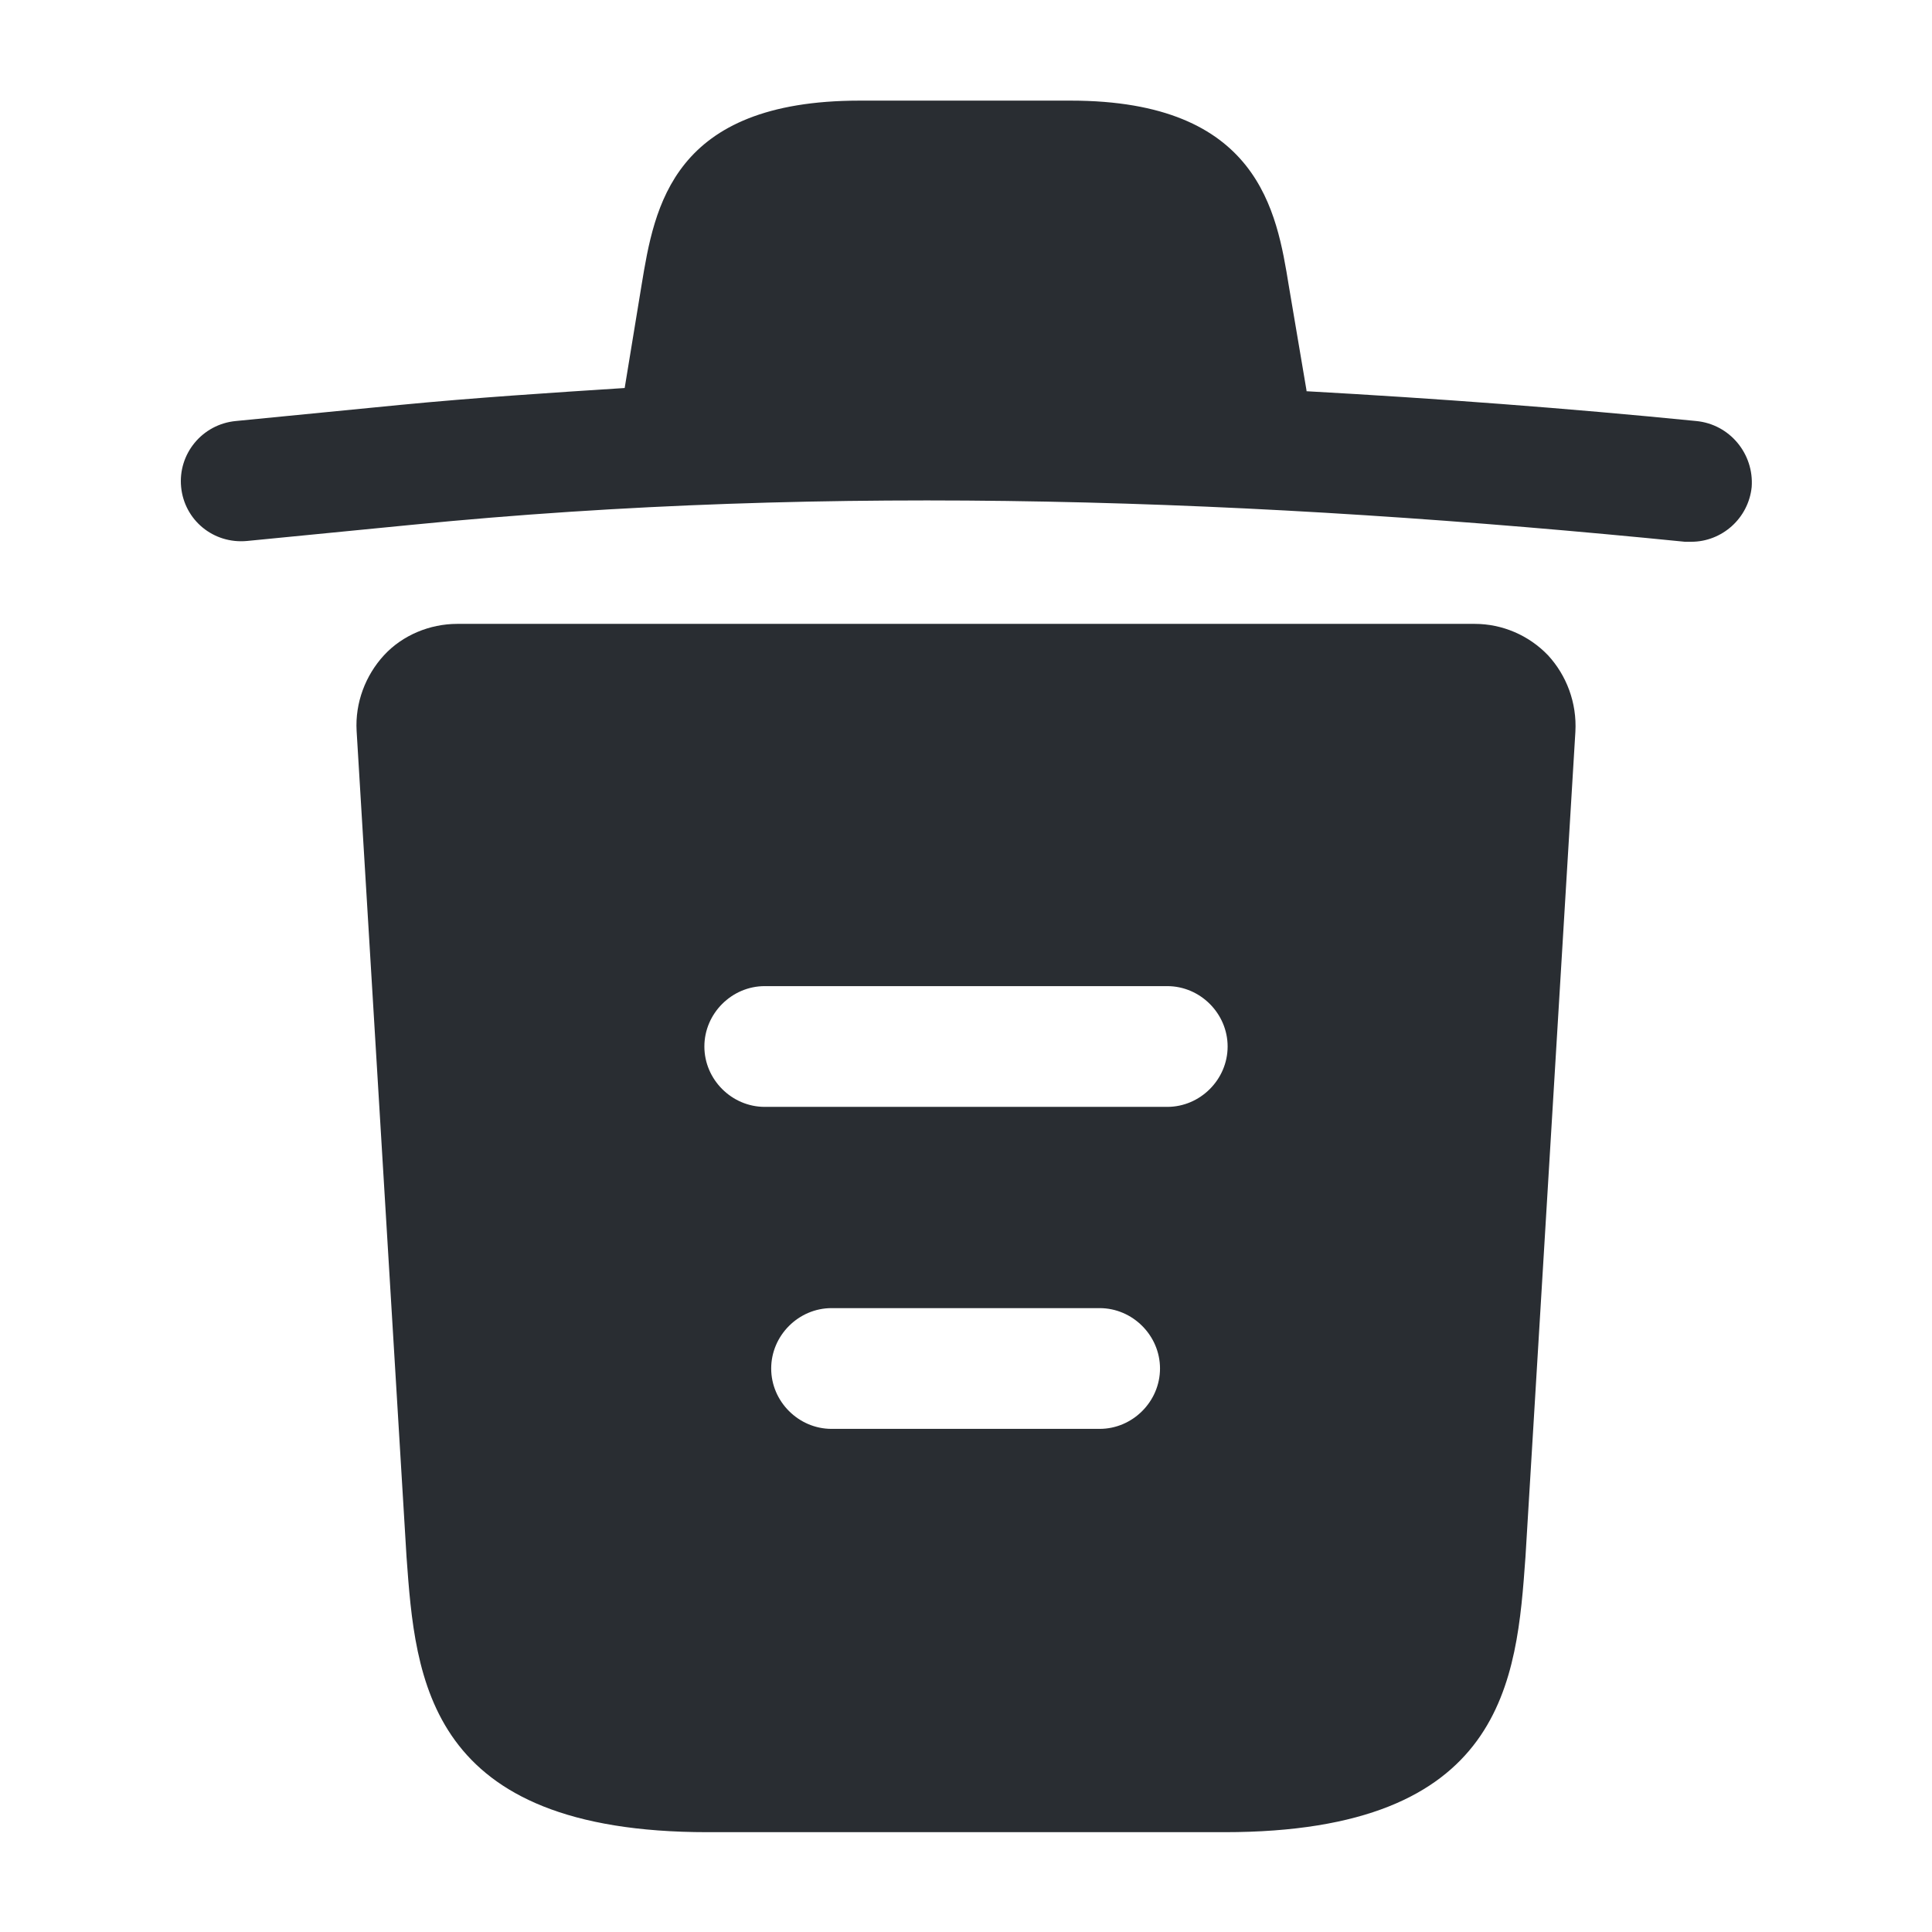
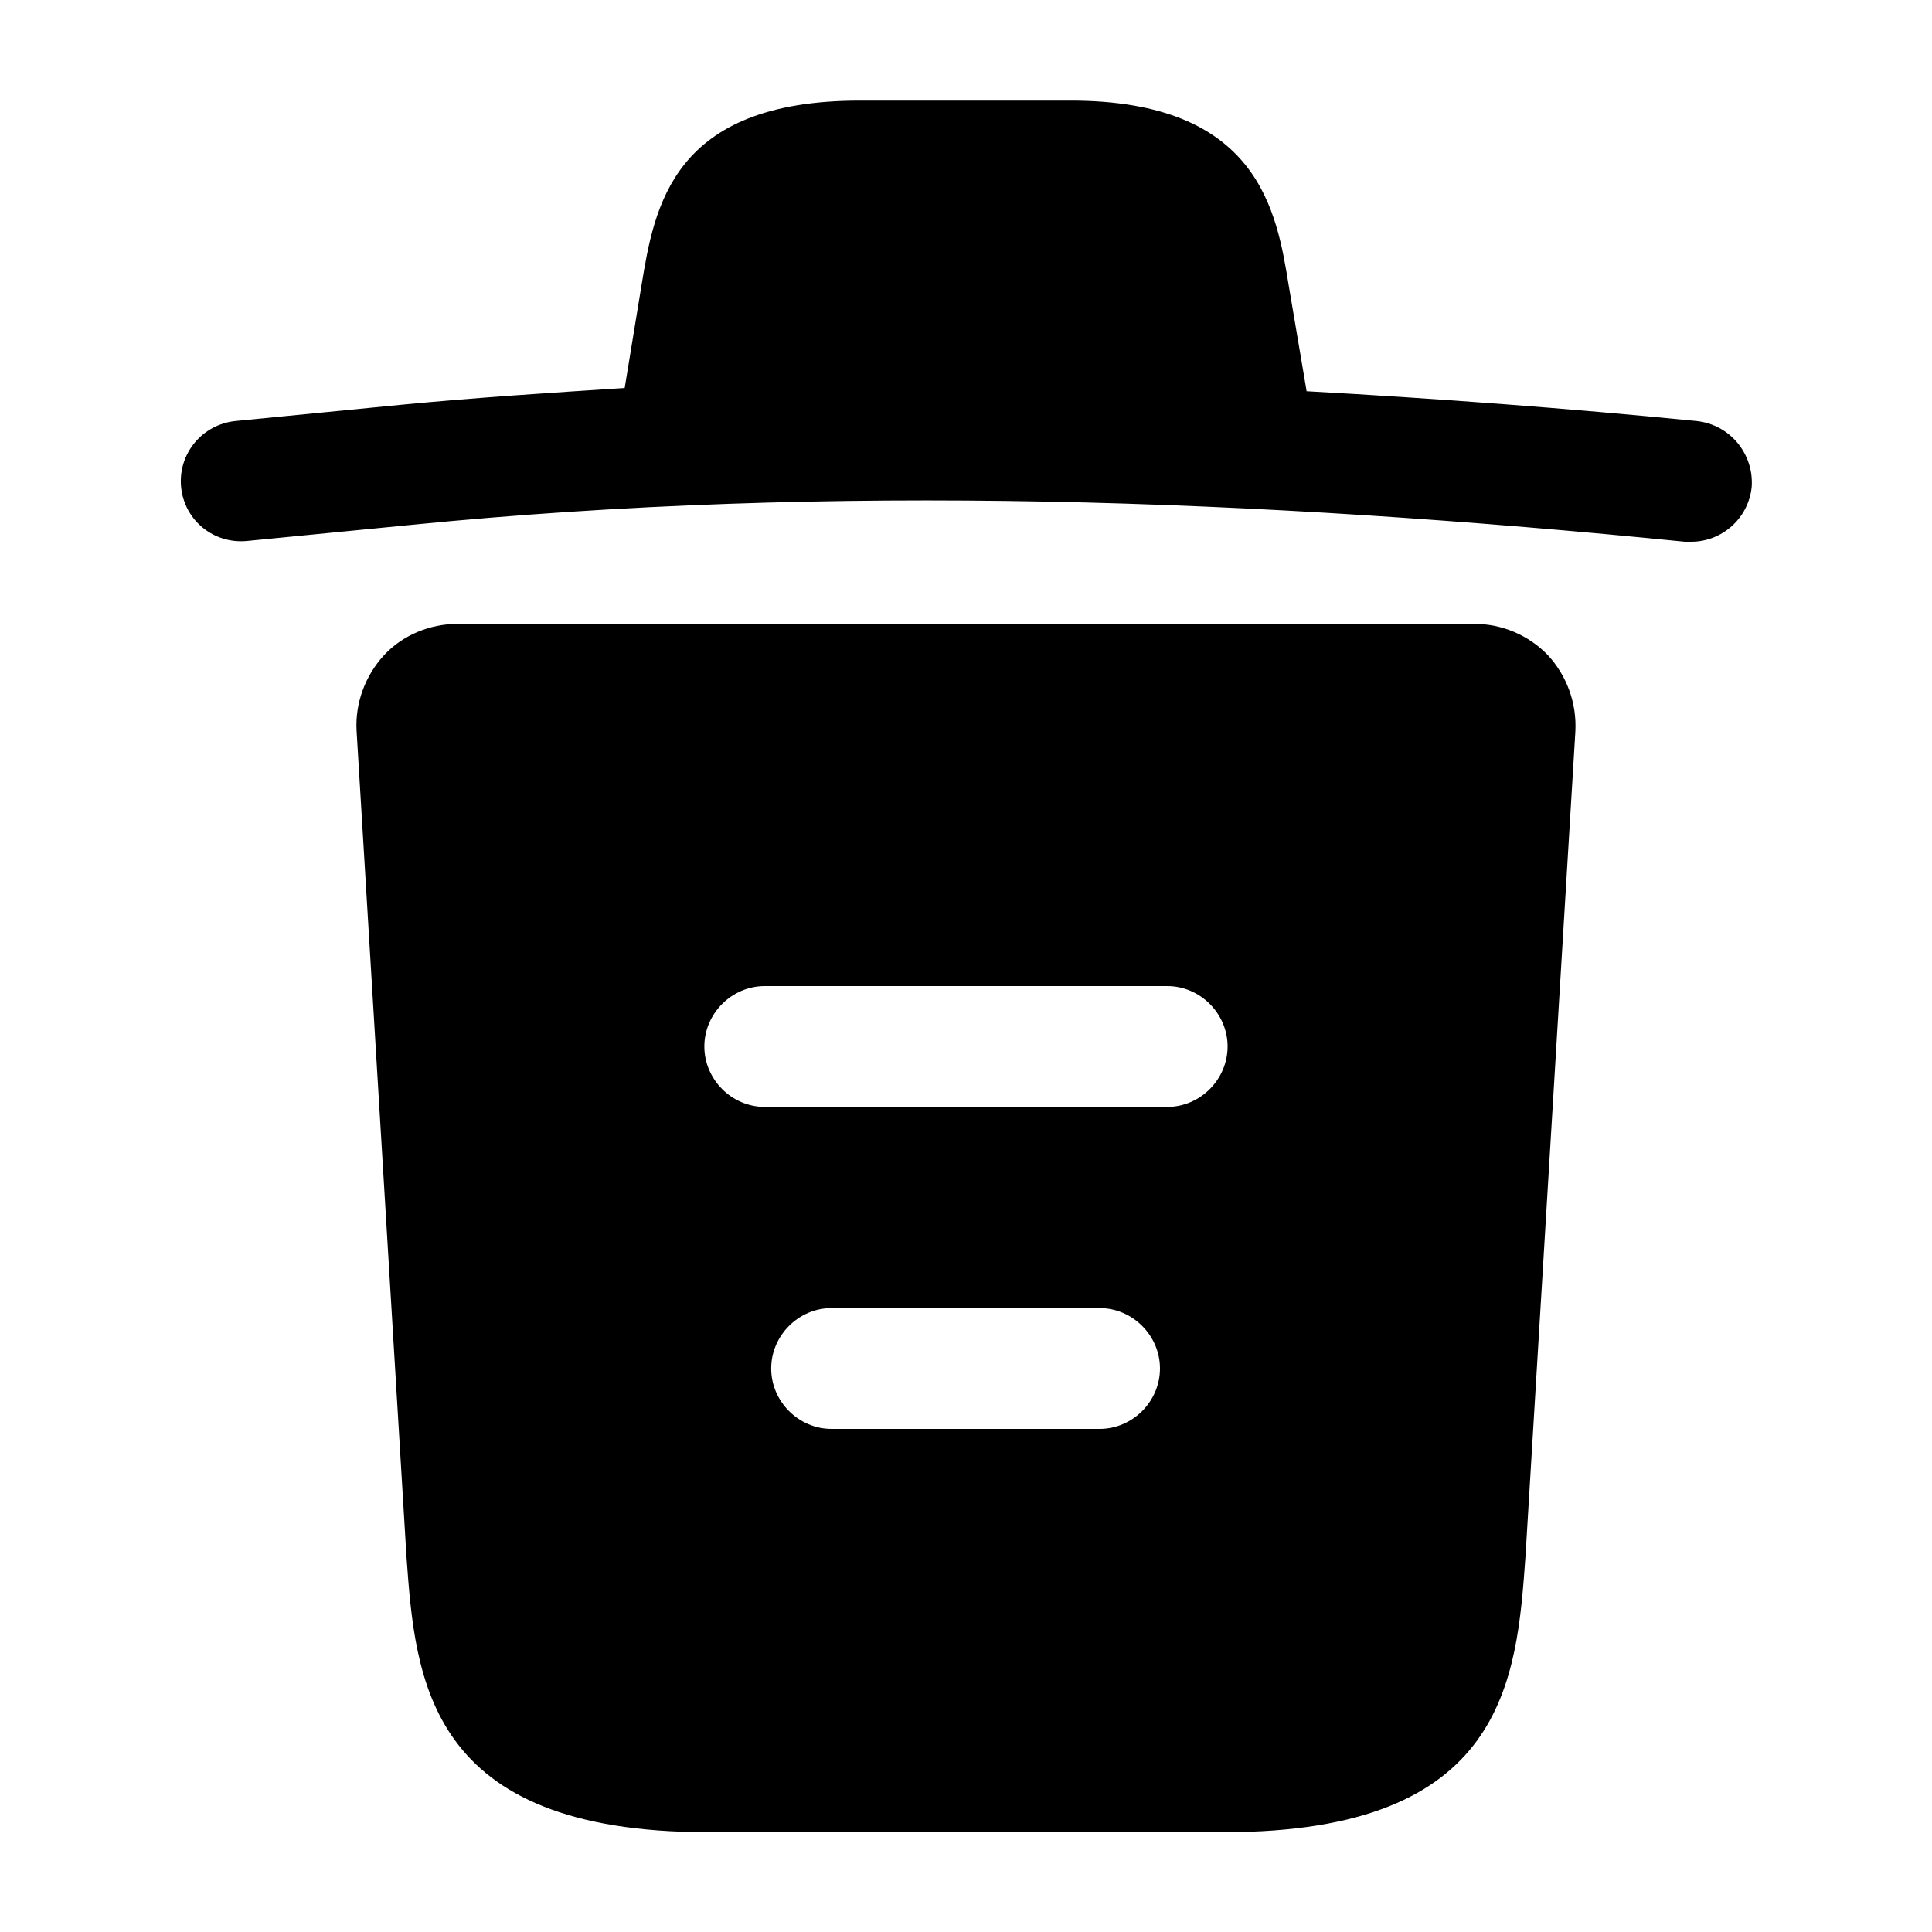
- <svg xmlns="http://www.w3.org/2000/svg" width="24" height="24" viewBox="0 0 24 24" fill="none">
-   <path d="M21.07 5.23C19.46 5.07 17.85 4.95 16.23 4.86V4.85L16.01 3.55C15.86 2.63 15.64 1.25 13.3 1.25H10.68C8.35 1.25 8.13 2.57 7.97 3.54L7.76 4.82C6.83 4.88 5.9 4.94 4.97 5.03L2.93 5.23C2.51 5.27 2.21 5.64 2.25 6.05C2.29 6.46 2.65 6.76 3.07 6.72L5.11 6.52C10.35 6 15.63 6.2 20.93 6.73C20.96 6.73 20.98 6.73 21.01 6.73C21.39 6.73 21.72 6.44 21.76 6.05C21.79 5.64 21.49 5.27 21.07 5.23Z" fill="#292D32" />
-   <path d="M19.23 8.14C18.99 7.89 18.66 7.75 18.32 7.75H5.68C5.34 7.75 5 7.89 4.77 8.14C4.54 8.39 4.41 8.73 4.43 9.08L5.05 19.34C5.16 20.86 5.3 22.76 8.79 22.76H15.21C18.7 22.76 18.84 20.87 18.95 19.34L19.57 9.09C19.59 8.73 19.46 8.39 19.23 8.14ZM13.66 17.75H10.33C9.92 17.75 9.58 17.41 9.58 17C9.58 16.59 9.92 16.25 10.33 16.25H13.66C14.07 16.25 14.41 16.59 14.41 17C14.41 17.41 14.07 17.75 13.66 17.75ZM14.5 13.75H9.5C9.09 13.75 8.75 13.41 8.75 13C8.75 12.59 9.09 12.25 9.5 12.25H14.5C14.91 12.25 15.25 12.59 15.25 13C15.25 13.41 14.91 13.75 14.5 13.75Z" fill="#292D32" />
+ <svg xmlns="http://www.w3.org/2000/svg" width="30" height="30" viewBox="0 0 30 30" fill="none">
+   <path d="M26.337 6.537C24.325 6.338 22.312 6.188 20.287 6.075V6.062L20.012 4.438C19.825 3.288 19.55 1.562 16.625 1.562H13.35C10.437 1.562 10.162 3.212 9.962 4.425L9.7 6.025C8.537 6.1 7.375 6.175 6.212 6.287L3.662 6.537C3.137 6.588 2.762 7.05 2.812 7.562C2.862 8.075 3.312 8.45 3.837 8.4L6.387 8.15C12.937 7.5 19.537 7.75 26.162 8.412C26.2 8.412 26.225 8.412 26.262 8.412C26.737 8.412 27.15 8.05 27.2 7.562C27.237 7.05 26.862 6.588 26.337 6.537Z" fill="black" />
+   <path d="M24.037 10.175C23.737 9.863 23.325 9.688 22.9 9.688H7.1C6.675 9.688 6.25 9.863 5.962 10.175C5.675 10.488 5.512 10.912 5.537 11.35L6.312 24.175C6.45 26.075 6.625 28.45 10.987 28.45H19.012C23.375 28.45 23.55 26.087 23.687 24.175L24.462 11.363C24.487 10.912 24.325 10.488 24.037 10.175ZM17.075 22.188H12.912C12.4 22.188 11.975 21.762 11.975 21.25C11.975 20.738 12.4 20.312 12.912 20.312H17.075C17.587 20.312 18.012 20.738 18.012 21.25C18.012 21.762 17.587 22.188 17.075 22.188ZM18.125 17.188H11.875C11.362 17.188 10.937 16.762 10.937 16.25C10.937 15.738 11.362 15.312 11.875 15.312H18.125C18.637 15.312 19.062 15.738 19.062 16.25C19.062 16.762 18.637 17.188 18.125 17.188Z" fill="black" />
</svg>
